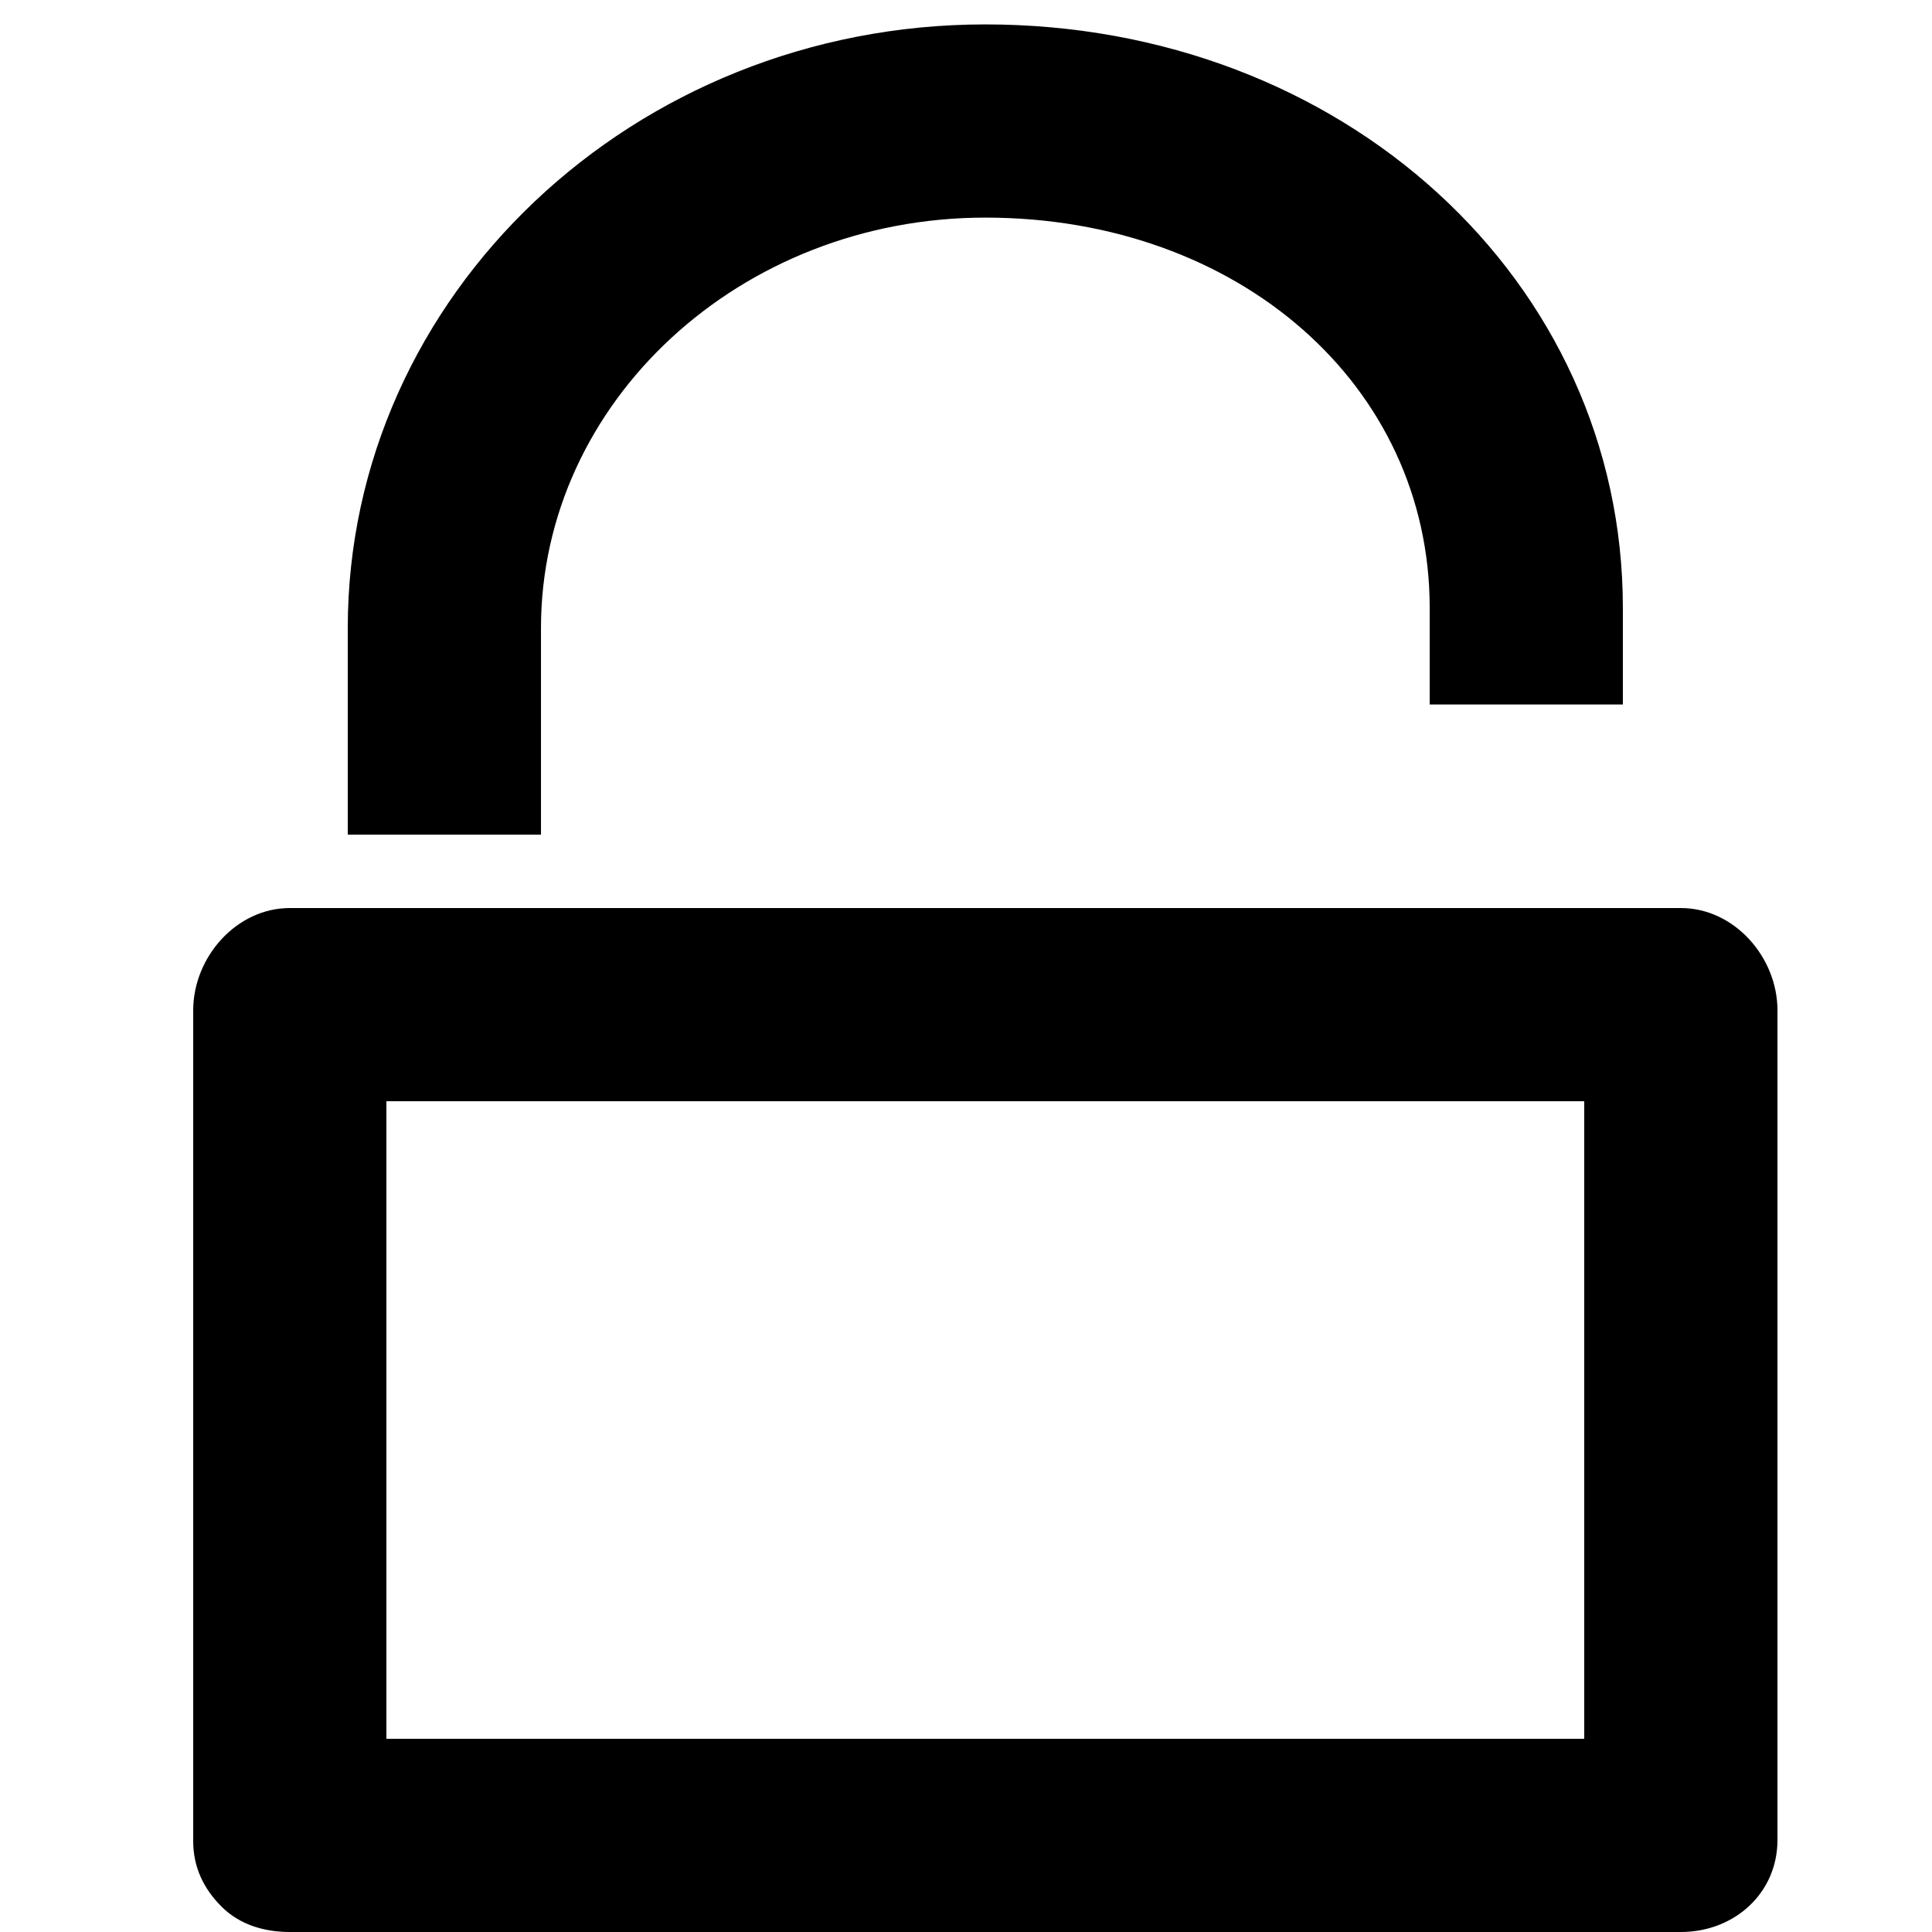
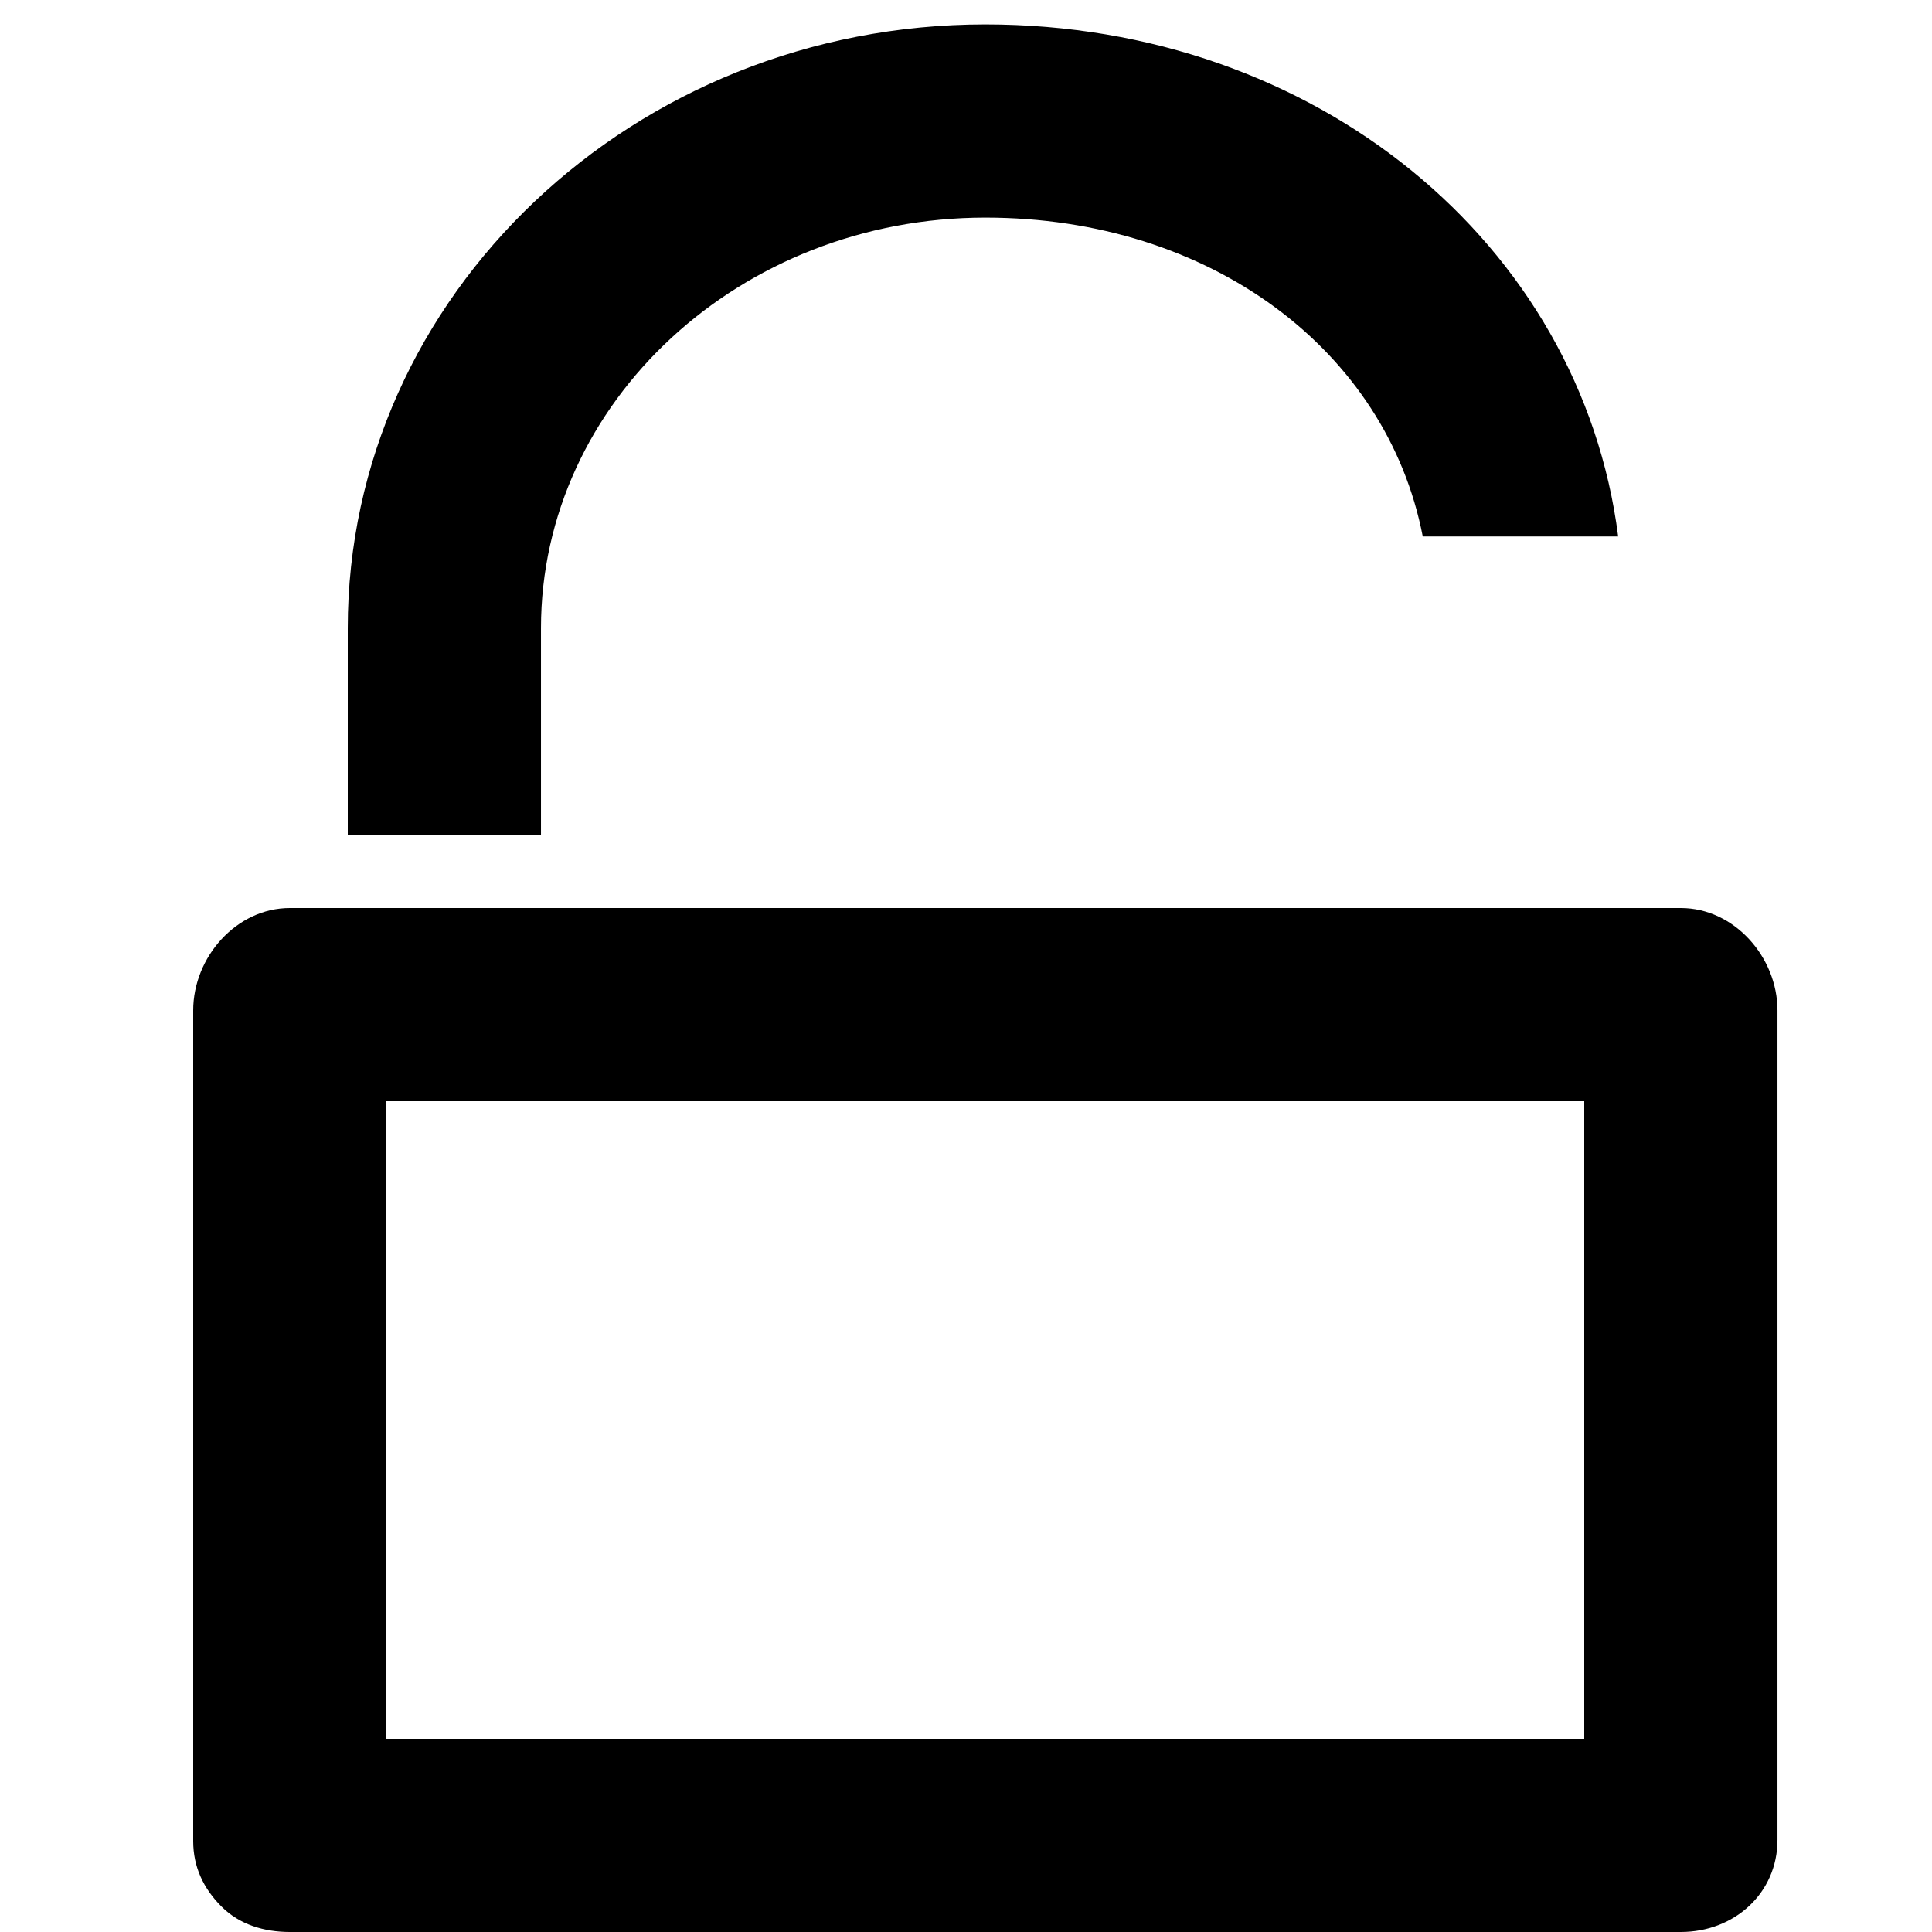
<svg xmlns="http://www.w3.org/2000/svg" version="1.1" id="Capa_1" x="0px" y="0px" width="128px" height="128px" viewBox="0 0 128 128" enable-background="new 0 0 128 128" xml:space="preserve">
  <path d="M111.359,60.16H19.2c-3.535,0-6.4,3.25-6.4,6.783v55.041c0,1.697,0.675,3.135,1.877,4.334  c1.199,1.199,2.827,1.682,4.524,1.682c0.003,0,0.004,0,0.006,0h92.16c3.533-0.002,6.395-2.566,6.395-6.1V66.943  c0-3.533-2.865-6.783-6.4-6.783H111.359z M104.96,115.2H25.6V72.96h79.36V115.2z" />
-   <path d="M35.84,55.296h-12.8V41.617c0-22.056,18.949-40,42.239-40c23.687,0,42.24,16.98,42.24,38.656v6.4H94.721v-6.4  c0-14.741-12.658-25.856-29.441-25.856c-16.233,0-29.439,12.202-29.439,27.2V55.296z" />
+   <path d="M94.262,35.543h12.946C104.731,16.179,87.212,1.617,65.279,1.617c-23.291,0-42.239,17.944-42.239,40v13.679h12.8h0.001  V41.617c0-14.998,13.206-27.2,29.438-27.2C80.212,14.417,91.871,23.22,94.262,35.543z" />
</svg>
